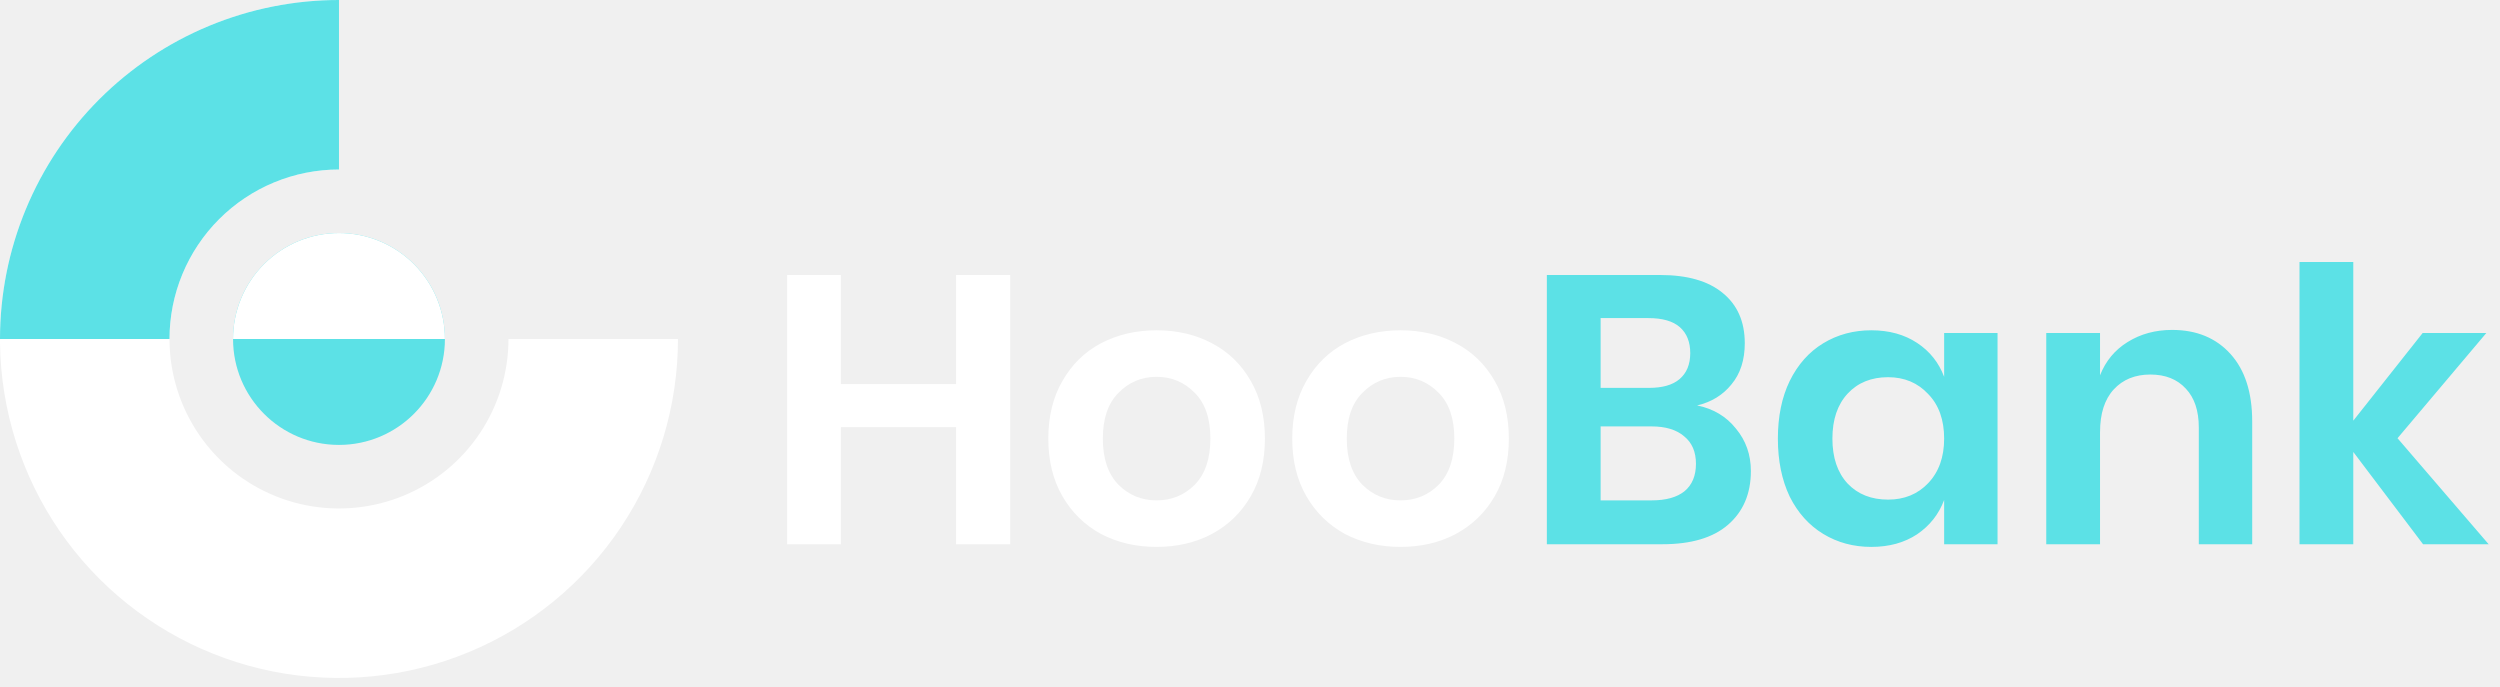
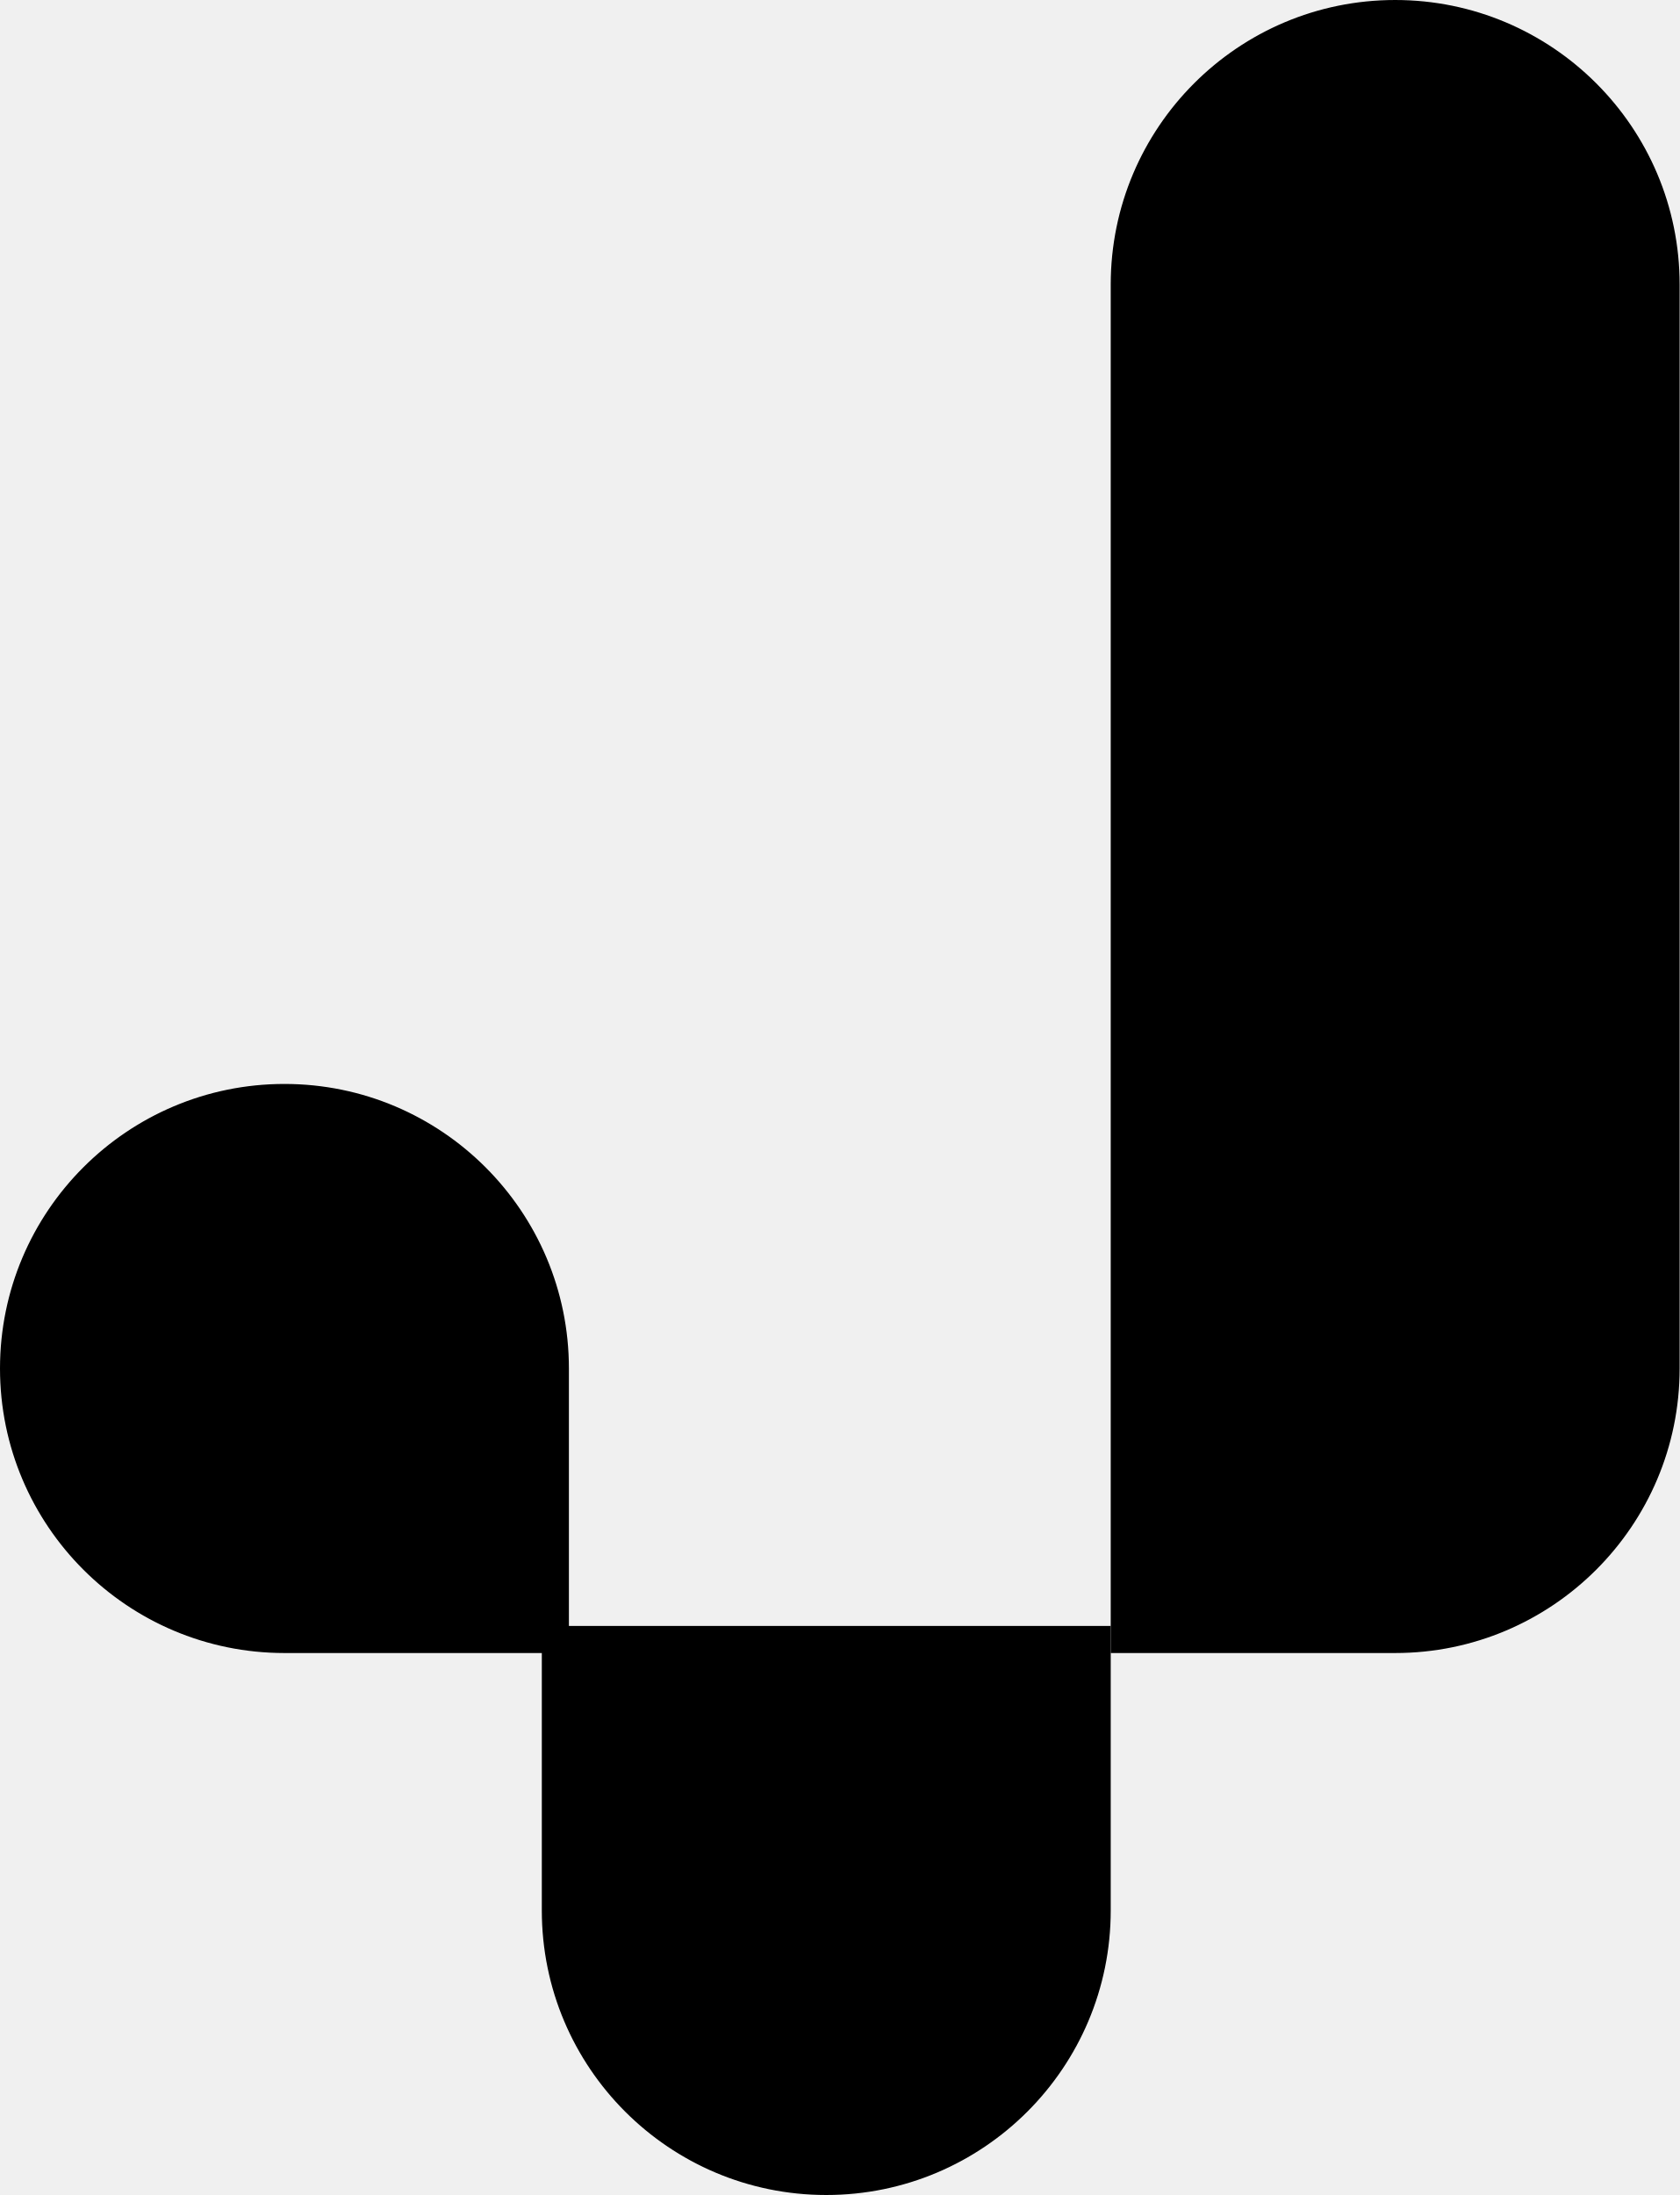
- <svg xmlns="http://www.w3.org/2000/svg" width="266" height="73" viewBox="0 0 266 73" fill="none">
-   <path d="M107.487 29.26V57.907H101.725V45.45H89.471V57.907H83.749V29.26H89.471V40.865H101.725V29.26H107.487ZM123.063 35.143C125.255 35.143 127.216 35.603 128.947 36.523C130.705 37.443 132.085 38.782 133.086 40.54C134.087 42.271 134.587 44.314 134.587 46.667C134.587 49.02 134.087 51.063 133.086 52.794C132.085 54.525 130.705 55.864 128.947 56.811C127.216 57.731 125.255 58.191 123.063 58.191C120.872 58.191 118.898 57.731 117.139 56.811C115.408 55.864 114.042 54.525 113.041 52.794C112.04 51.063 111.54 49.02 111.54 46.667C111.54 44.314 112.04 42.271 113.041 40.54C114.042 38.782 115.408 37.443 117.139 36.523C118.898 35.603 120.872 35.143 123.063 35.143ZM123.063 40.094C121.467 40.094 120.115 40.662 119.006 41.798C117.897 42.907 117.342 44.53 117.342 46.667C117.342 48.804 117.897 50.441 119.006 51.577C120.115 52.686 121.467 53.24 123.063 53.24C124.659 53.24 126.012 52.686 127.121 51.577C128.23 50.441 128.785 48.804 128.785 46.667C128.785 44.53 128.23 42.907 127.121 41.798C126.012 40.662 124.659 40.094 123.063 40.094ZM149.018 35.143C151.209 35.143 153.17 35.603 154.901 36.523C156.66 37.443 158.039 38.782 159.04 40.54C160.041 42.271 160.542 44.314 160.542 46.667C160.542 49.02 160.041 51.063 159.04 52.794C158.039 54.525 156.66 55.864 154.901 56.811C153.17 57.731 151.209 58.191 149.018 58.191C146.827 58.191 144.852 57.731 143.094 56.811C141.363 55.864 139.996 54.525 138.996 52.794C137.995 51.063 137.494 49.02 137.494 46.667C137.494 44.314 137.995 42.271 138.996 40.54C139.996 38.782 141.363 37.443 143.094 36.523C144.852 35.603 146.827 35.143 149.018 35.143ZM149.018 40.094C147.422 40.094 146.069 40.662 144.96 41.798C143.851 42.907 143.297 44.53 143.297 46.667C143.297 48.804 143.851 50.441 144.96 51.577C146.069 52.686 147.422 53.24 149.018 53.24C150.614 53.24 151.966 52.686 153.076 51.577C154.185 50.441 154.739 48.804 154.739 46.667C154.739 44.53 154.185 42.907 153.076 41.798C151.966 40.662 150.614 40.094 149.018 40.094Z" fill="white" />
-   <path d="M180.572 43.137C182.303 43.489 183.683 44.314 184.711 45.612C185.766 46.883 186.293 48.385 186.293 50.116C186.293 52.524 185.482 54.431 183.859 55.837C182.263 57.217 179.936 57.907 176.88 57.907H164.585V29.26H176.636C179.531 29.26 181.749 29.896 183.291 31.167C184.86 32.438 185.644 34.224 185.644 36.523C185.644 38.308 185.171 39.769 184.224 40.905C183.304 42.041 182.087 42.785 180.572 43.137ZM170.306 41.27H175.459C176.893 41.27 177.975 40.959 178.706 40.337C179.463 39.688 179.842 38.768 179.842 37.578C179.842 36.388 179.476 35.468 178.746 34.819C178.016 34.17 176.893 33.845 175.378 33.845H170.306V41.27ZM175.743 53.24C177.258 53.24 178.421 52.916 179.233 52.267C180.045 51.59 180.45 50.617 180.45 49.345C180.45 48.074 180.031 47.1 179.192 46.424C178.381 45.72 177.218 45.369 175.703 45.369H170.306V53.24H175.743ZM199.107 35.143C201 35.143 202.623 35.59 203.976 36.483C205.329 37.375 206.289 38.579 206.857 40.094V35.428H212.538V57.907H206.857V53.2C206.289 54.715 205.329 55.932 203.976 56.852C202.623 57.744 201 58.191 199.107 58.191C197.213 58.191 195.509 57.731 193.994 56.811C192.479 55.892 191.289 54.566 190.423 52.835C189.585 51.076 189.166 49.02 189.166 46.667C189.166 44.314 189.585 42.271 190.423 40.54C191.289 38.782 192.479 37.443 193.994 36.523C195.509 35.603 197.213 35.143 199.107 35.143ZM200.892 40.134C199.107 40.134 197.673 40.716 196.591 41.879C195.509 43.042 194.968 44.638 194.968 46.667C194.968 48.696 195.509 50.292 196.591 51.455C197.673 52.591 199.107 53.159 200.892 53.159C202.623 53.159 204.044 52.578 205.153 51.414C206.289 50.224 206.857 48.642 206.857 46.667C206.857 44.665 206.289 43.083 205.153 41.92C204.044 40.729 202.623 40.134 200.892 40.134ZM231.113 35.103C233.709 35.103 235.779 35.955 237.321 37.659C238.863 39.363 239.634 41.757 239.634 44.841V57.907H233.953V45.49C233.953 43.705 233.493 42.325 232.573 41.352C231.654 40.351 230.396 39.85 228.8 39.85C227.177 39.85 225.878 40.378 224.904 41.433C223.931 42.488 223.444 44.003 223.444 45.977V57.907H217.722V35.428H223.444V39.931C224.039 38.417 225.013 37.24 226.365 36.401C227.745 35.536 229.327 35.103 231.113 35.103ZM257.814 57.907L250.389 48.087V57.907H244.668V27.88H250.389V44.76L257.774 35.428H264.55L255.096 46.627L264.793 57.907H257.814Z" fill="#5CE1E6" />
-   <path d="M36.068 0C28.934 -8.50666e-08 21.961 2.115 16.03 6.079C10.098 10.042 5.475 15.675 2.745 22.265C0.016 28.856 -0.699 36.108 0.693 43.104C2.085 50.101 5.52 56.527 10.564 61.572C15.608 66.616 22.035 70.051 29.031 71.443C36.028 72.834 43.28 72.12 49.87 69.39C56.461 66.66 62.094 62.037 66.057 56.106C70.02 50.175 72.136 43.201 72.136 36.068L54.102 36.068C54.102 39.635 53.044 43.121 51.062 46.087C49.081 49.053 46.264 51.364 42.969 52.729C39.674 54.094 36.048 54.451 32.55 53.755C29.051 53.059 25.838 51.342 23.316 48.82C20.794 46.298 19.076 43.084 18.38 39.586C17.685 36.088 18.042 32.462 19.407 29.166C20.772 25.871 23.083 23.055 26.049 21.073C29.014 19.092 32.501 18.034 36.068 18.034L36.068 0Z" fill="white" />
-   <path d="M36.068 0C31.331 -5.64821e-08 26.641 0.933 22.265 2.745C17.889 4.558 13.913 7.215 10.564 10.564C7.215 13.913 4.558 17.889 2.745 22.265C0.933 26.641 -7.1519e-07 31.331 0 36.068L18.034 36.068C18.034 33.7 18.5 31.355 19.407 29.166C20.313 26.979 21.641 24.991 23.316 23.316C24.991 21.641 26.979 20.313 29.166 19.407C31.355 18.5 33.7 18.034 36.068 18.034L36.068 0Z" fill="#5CE1E6" />
-   <circle cx="36.068" cy="36.068" r="11.271" fill="#5CE1E6" />
-   <path d="M47.339 36.068C47.339 34.588 47.047 33.122 46.481 31.755C45.915 30.387 45.084 29.145 44.038 28.098C42.991 27.051 41.749 26.221 40.381 25.655C39.014 25.088 37.548 24.797 36.068 24.797C34.588 24.797 33.122 25.088 31.755 25.655C30.387 26.221 29.145 27.051 28.098 28.098C27.051 29.145 26.221 30.387 25.655 31.755C25.088 33.122 24.797 34.588 24.797 36.068L36.068 36.068H47.339Z" fill="white" />
+ <svg xmlns="http://www.w3.org/2000/svg" id="Layer_2" viewBox="0 0 62 81">
+   <defs>
+     <style>.cls-1{stroke:#000;stroke-miterlimit:10;}</style>
+   </defs>
+   <g id="Layer_1-2">
+     <path class="cls-1" d="M20.5,60.5h20v10c0,5.52-4.48,10-10,10h0c-5.52,0-10-4.48-10-10v-10h0Z" />
+     <path class="cls-1" d="M51.5,.5h0c5.52,0,10,4.48,10,10V50.5c0,5.52-4.48,10-10,10h-10V10.5c0-5.52,4.48-10,10-10Z" />
+     <path class="cls-1" d="M10.5,40.5h0c5.52,0,10,4.48,10,10v10H10.5c-5.52,0-10-4.48-10-10H.5c0-5.52,4.48-10,10-10Z" />
+   </g>
</svg>
